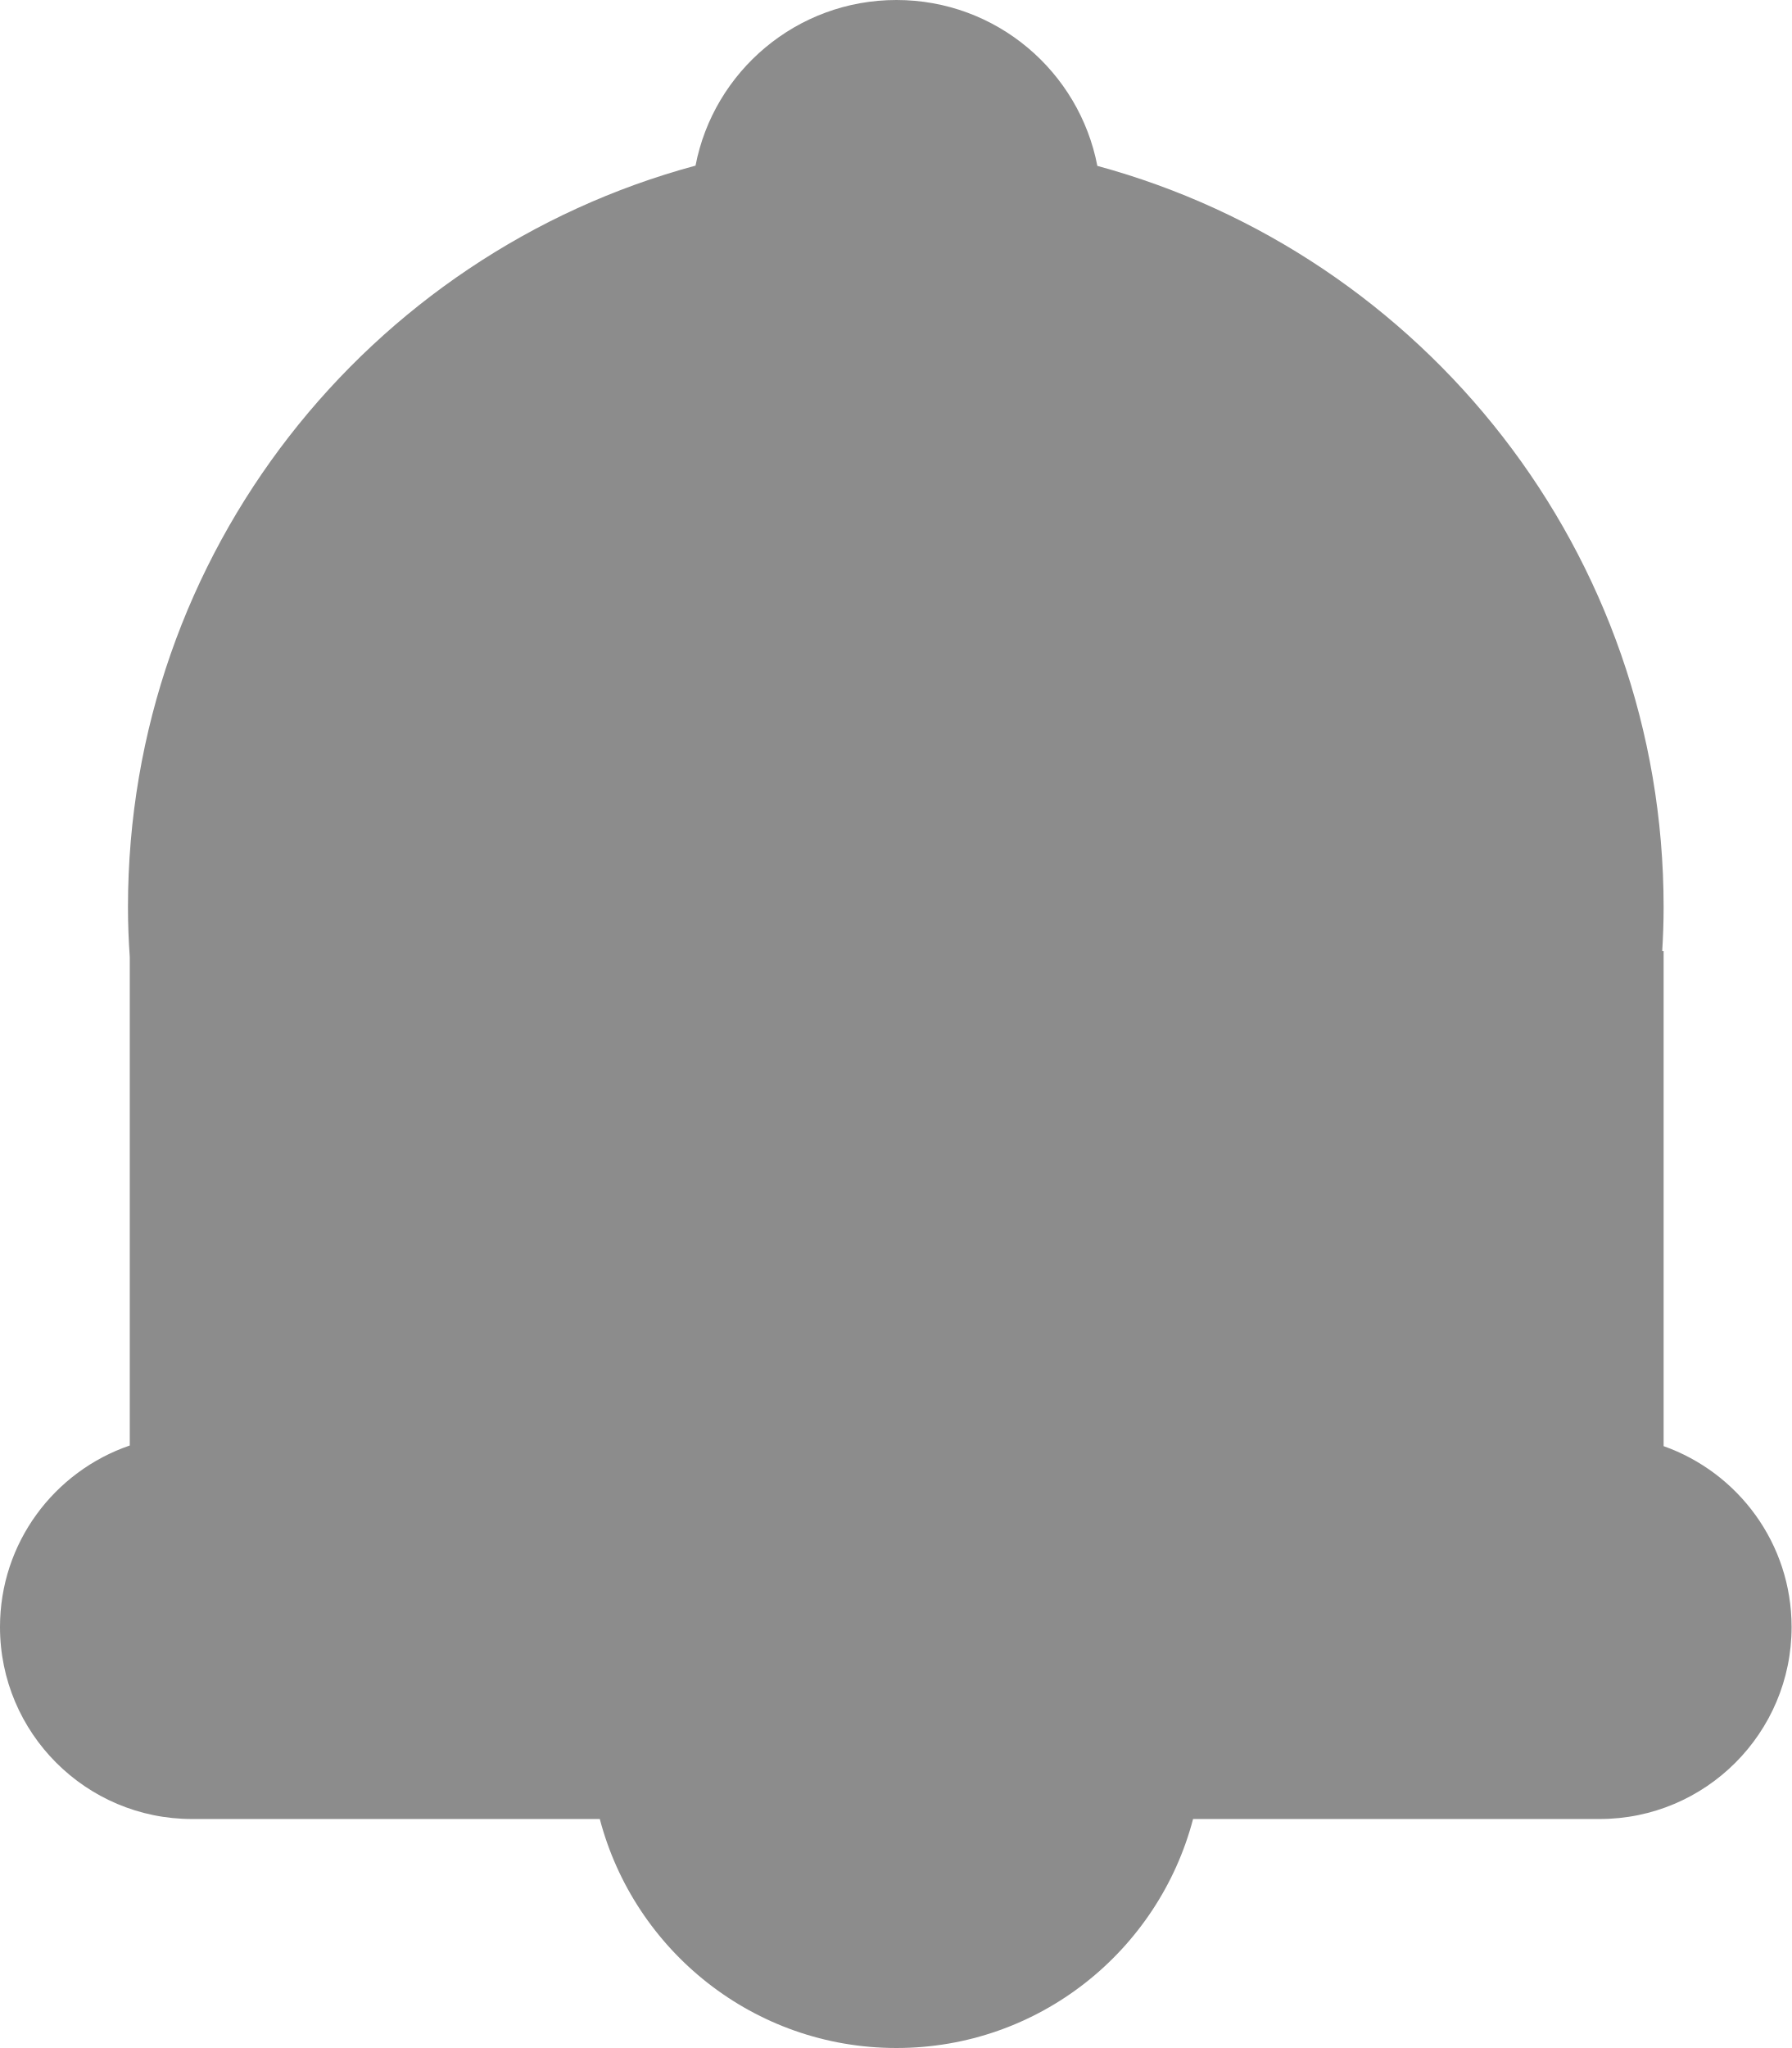
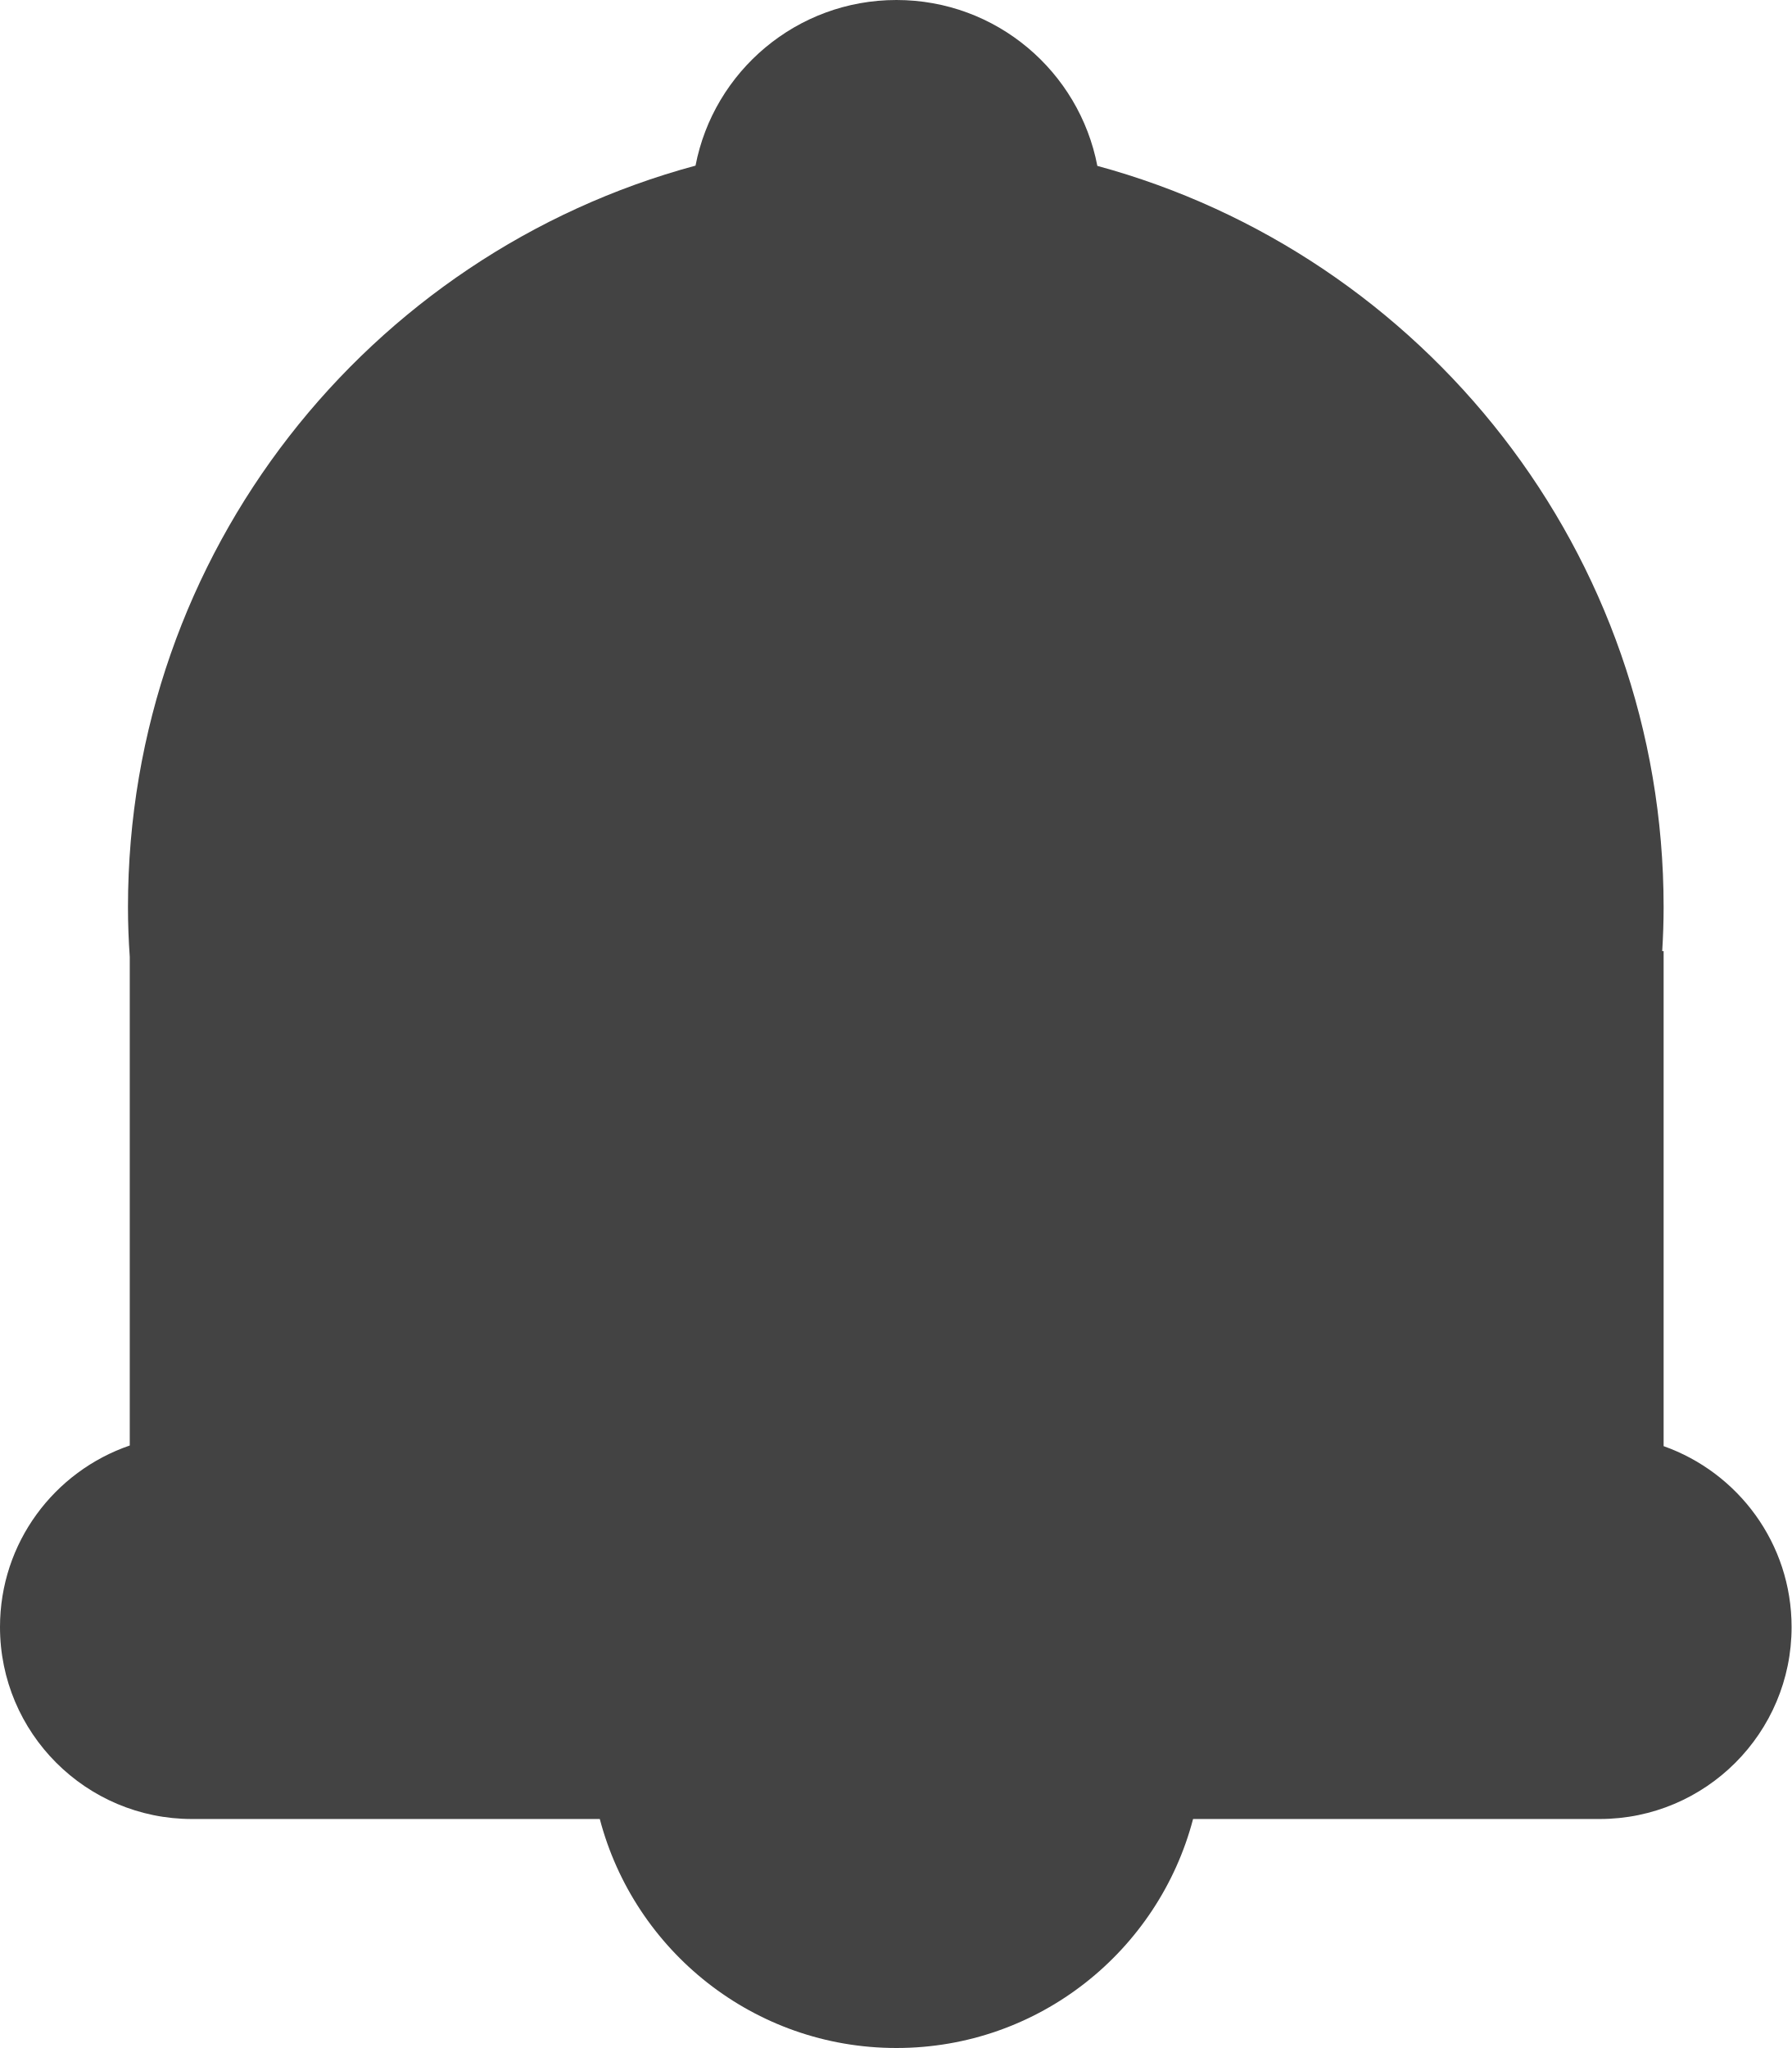
<svg xmlns="http://www.w3.org/2000/svg" width="14" height="16" viewBox="0 0 14 16" fill="none">
-   <path d="M7.005 0C7.785 0 8.433 0.558 8.575 1.296C11.125 1.988 13 4.319 13 7.087C13 7.202 12.996 7.317 12.989 7.431H13V11.298C13.582 11.504 14 12.058 14 12.711C14 13.539 13.328 14.211 12.5 14.211H9.323C9.053 15.24 8.119 16 7.005 16C5.891 16 4.957 15.24 4.687 14.211H1.5C0.672 14.211 0 13.539 0 12.711C2.88623e-08 12.053 0.424 11.495 1.014 11.293V7.476C1.005 7.347 1 7.217 1 7.087C1 4.315 2.88 1.983 5.435 1.294C5.577 0.557 6.226 5.67926e-08 7.005 0Z" fill="#8C8C8C" />
+   <path d="M7.005 0C7.785 0 8.433 0.558 8.575 1.296C11.125 1.988 13 4.319 13 7.087C13 7.202 12.996 7.317 12.989 7.431H13V11.298C13.582 11.504 14 12.058 14 12.711C14 13.539 13.328 14.211 12.5 14.211H9.323C9.053 15.24 8.119 16 7.005 16C5.891 16 4.957 15.24 4.687 14.211H1.5C0.672 14.211 0 13.539 0 12.711C2.88623e-08 12.053 0.424 11.495 1.014 11.293V7.476C1.005 7.347 1 7.217 1 7.087C1 4.315 2.88 1.983 5.435 1.294C5.577 0.557 6.226 5.67926e-08 7.005 0Z" fill="#434343" />
</svg>
